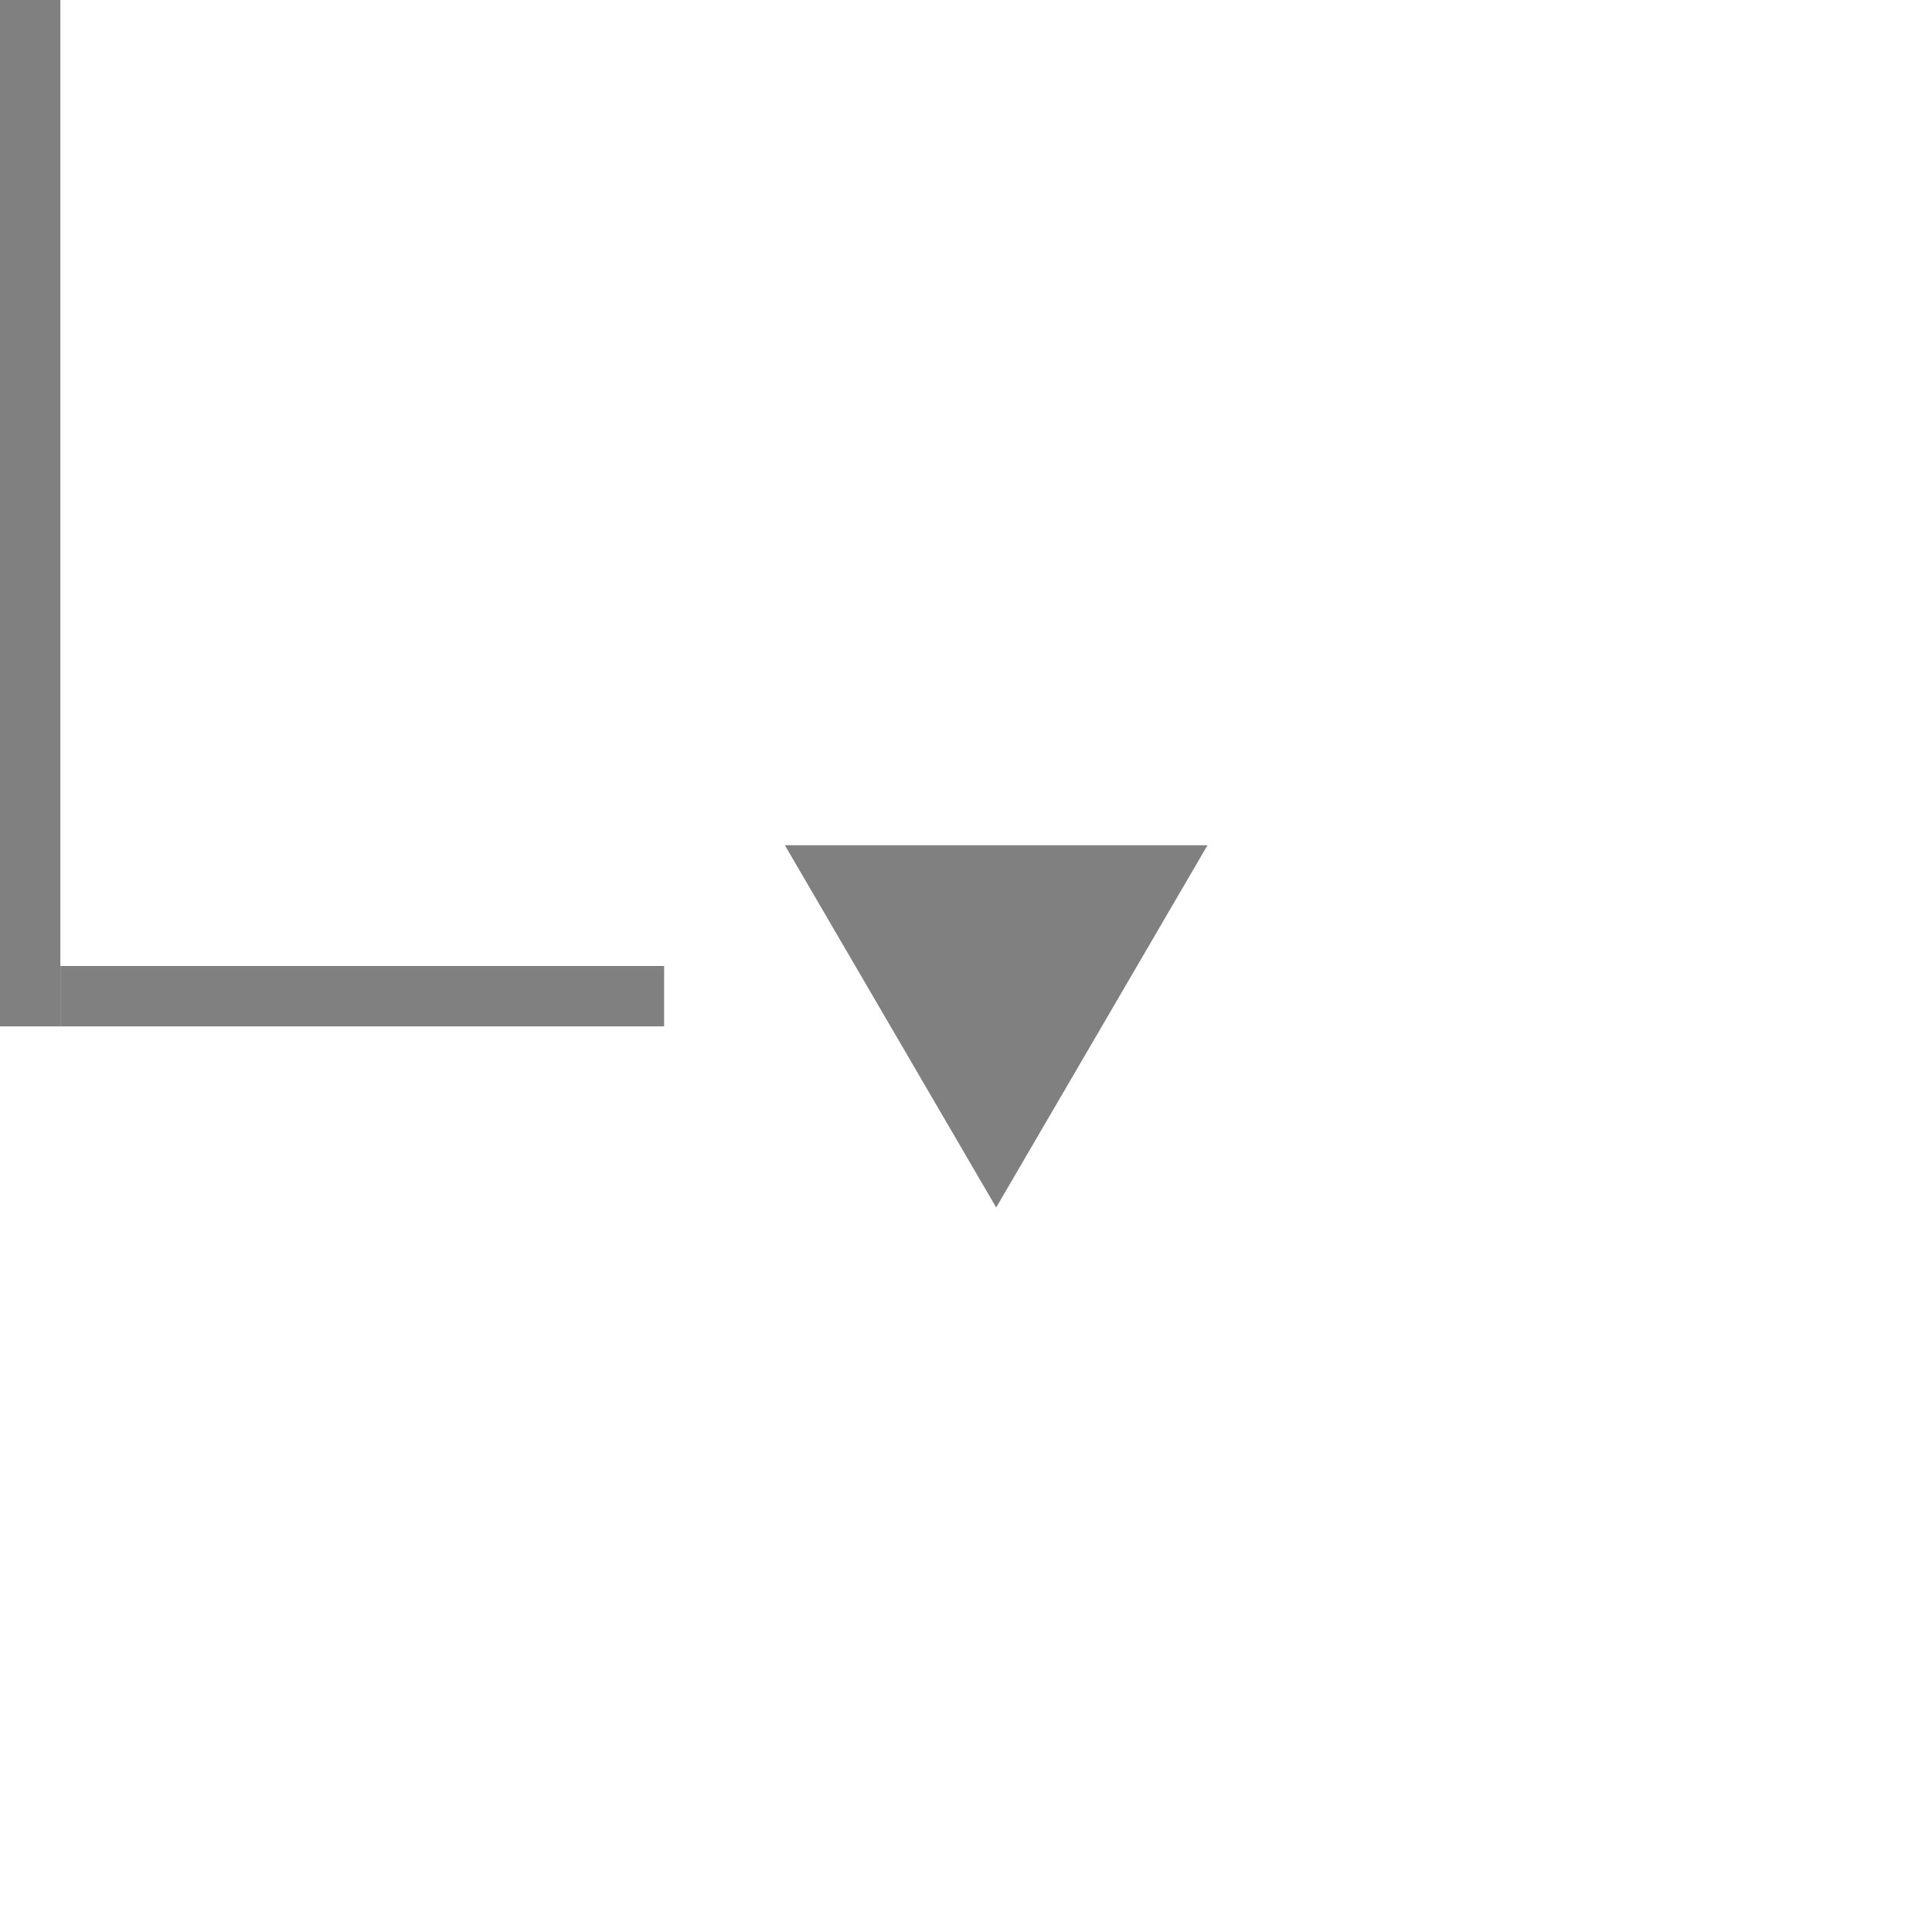
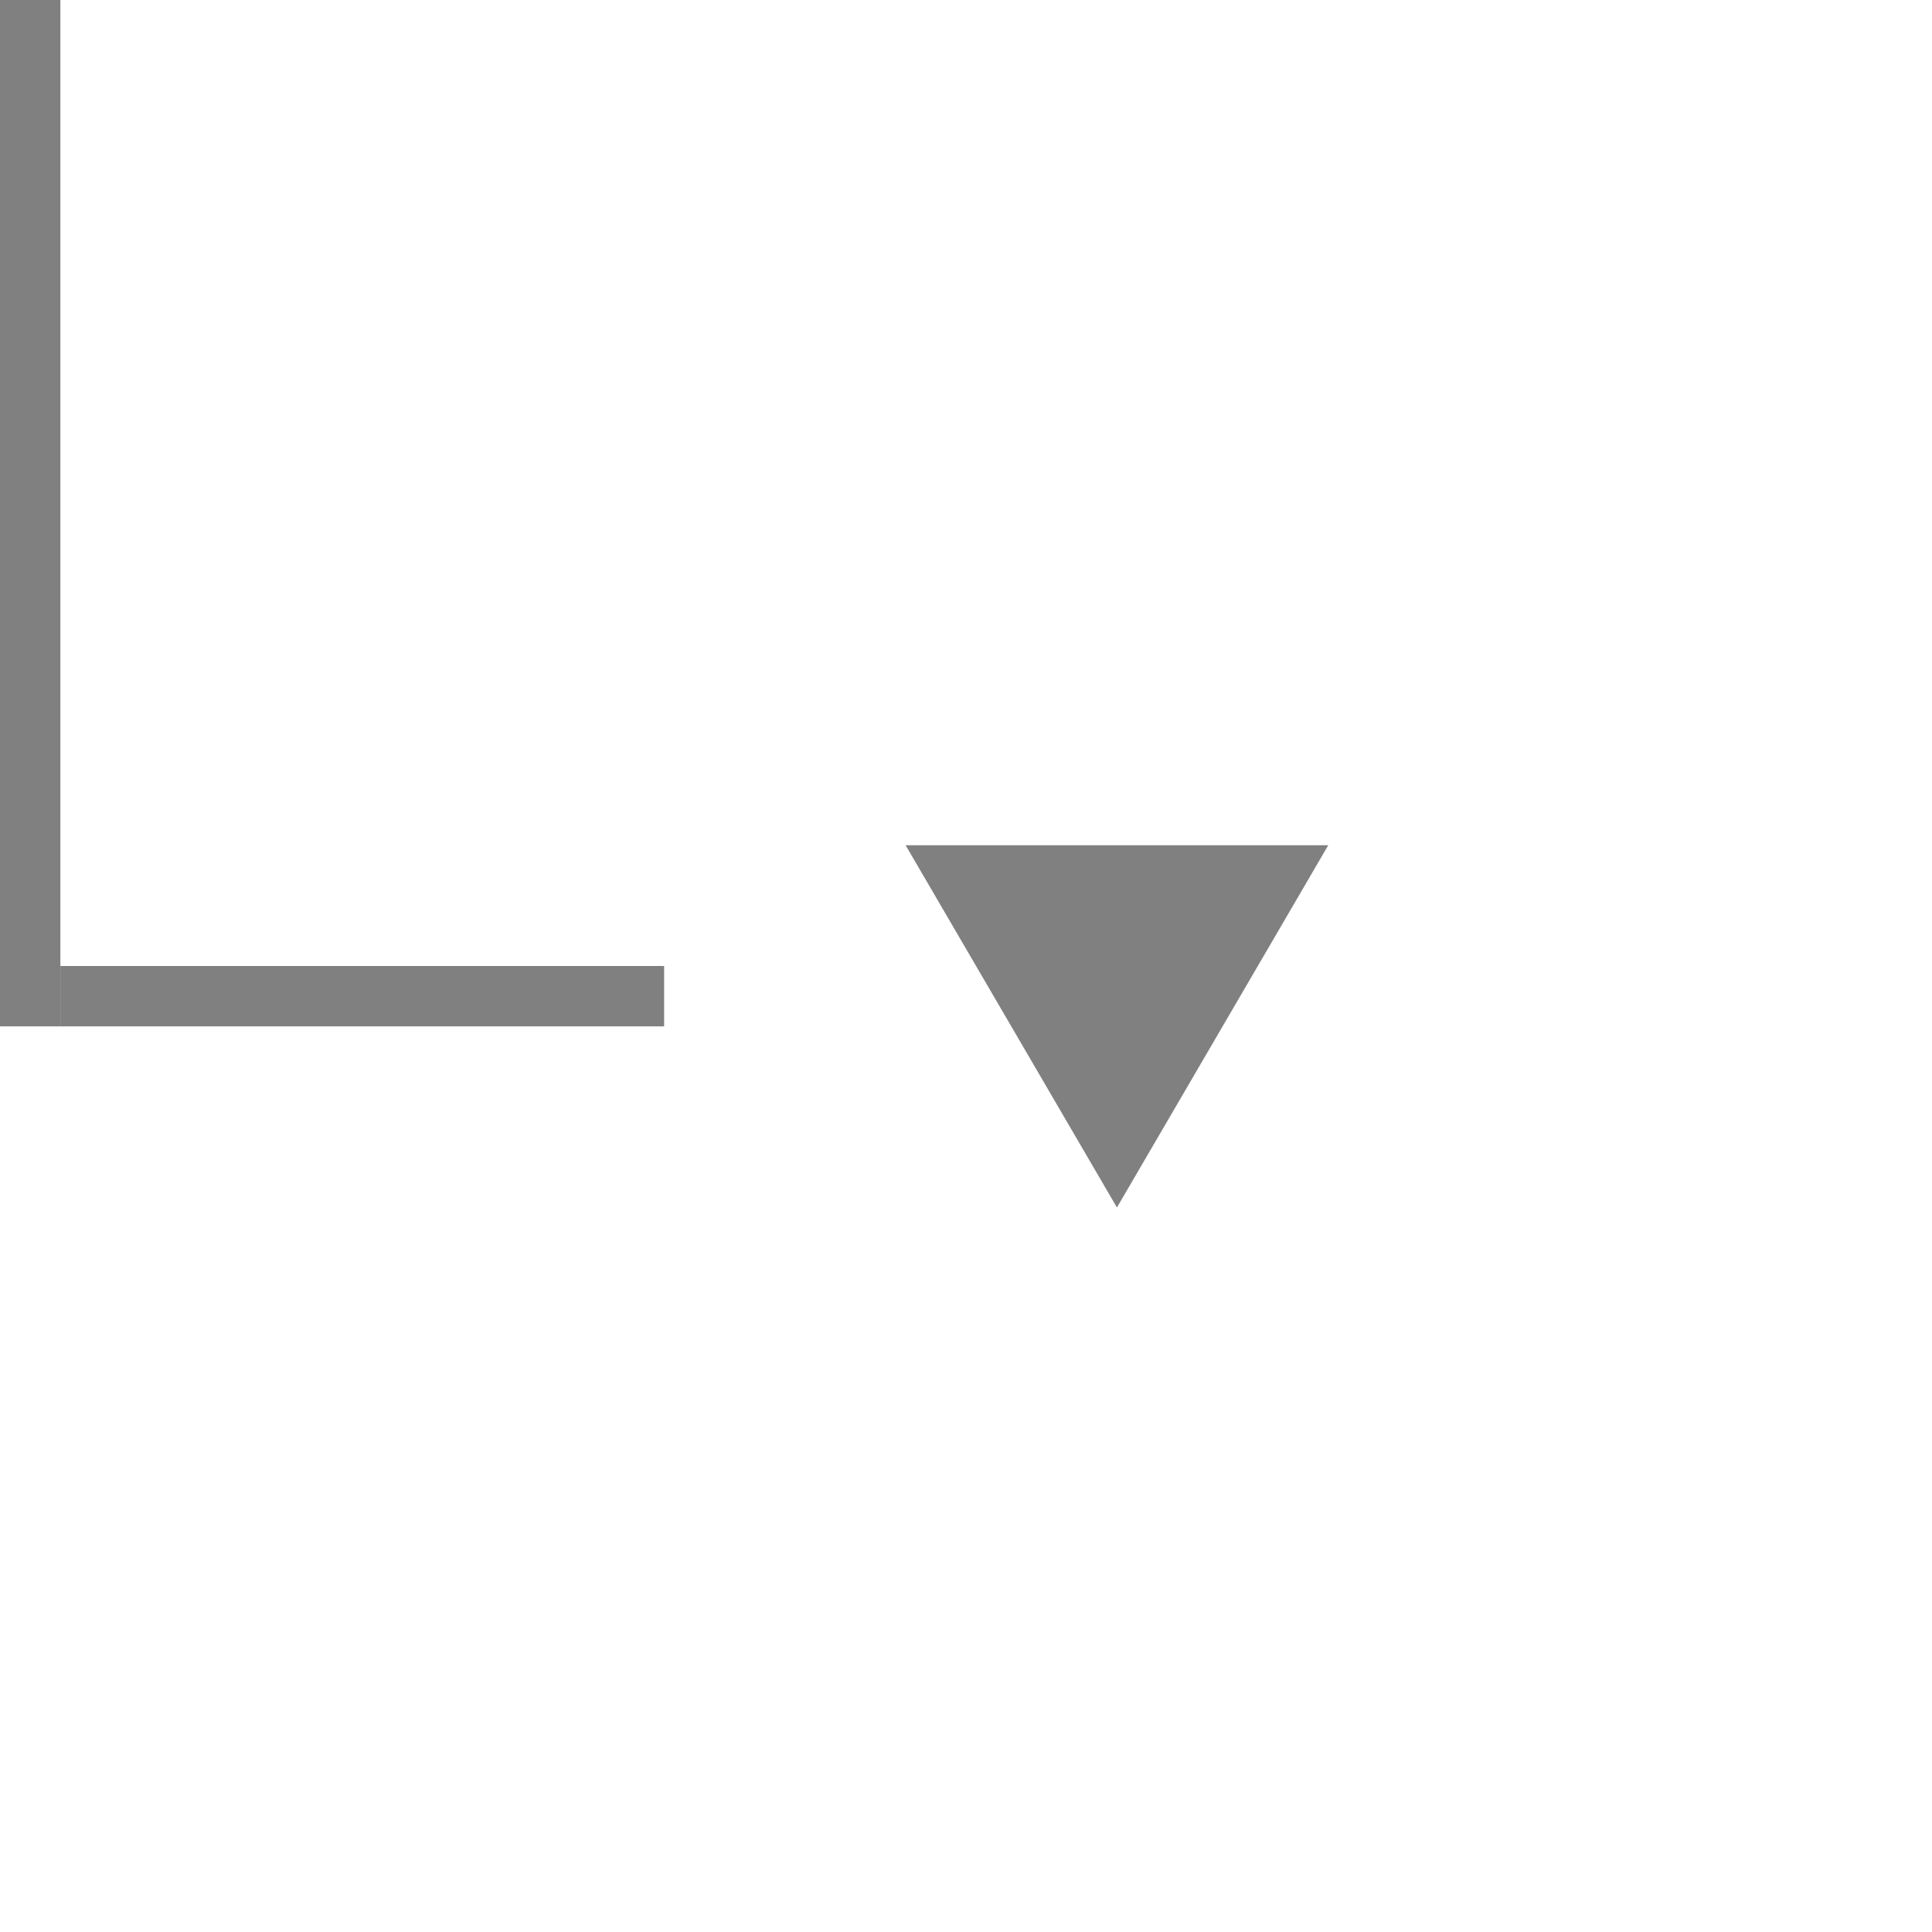
<svg xmlns="http://www.w3.org/2000/svg" width="32px" height="32px" viewBox="0 0 32 32" version="1.1">
  <defs />
  <g id="Page-1" stroke="none" stroke-width="1" fill="none" fill-rule="evenodd">
-     <polygon id="Triangle" fill="#808080" transform="translate(16.5, 17) scale(1, -1) translate(-16.5, -17) " points="16.5 14 20 20 13 20" />
+     <polygon id="Triangle" fill="#808080" transform="translate(18.5, 17) scale(1, -1) translate(-18.5, -17) " points="18.5 14 22 20 15 20" />
    <path d="M1.5,16.5 L10.5,16.5" id="Line" stroke="#808080" stroke-linecap="square" />
    <path d="M0.5,-0.5 L0.5,16.5" id="Line" stroke="#808080" stroke-linecap="square" />
  </g>
</svg>
